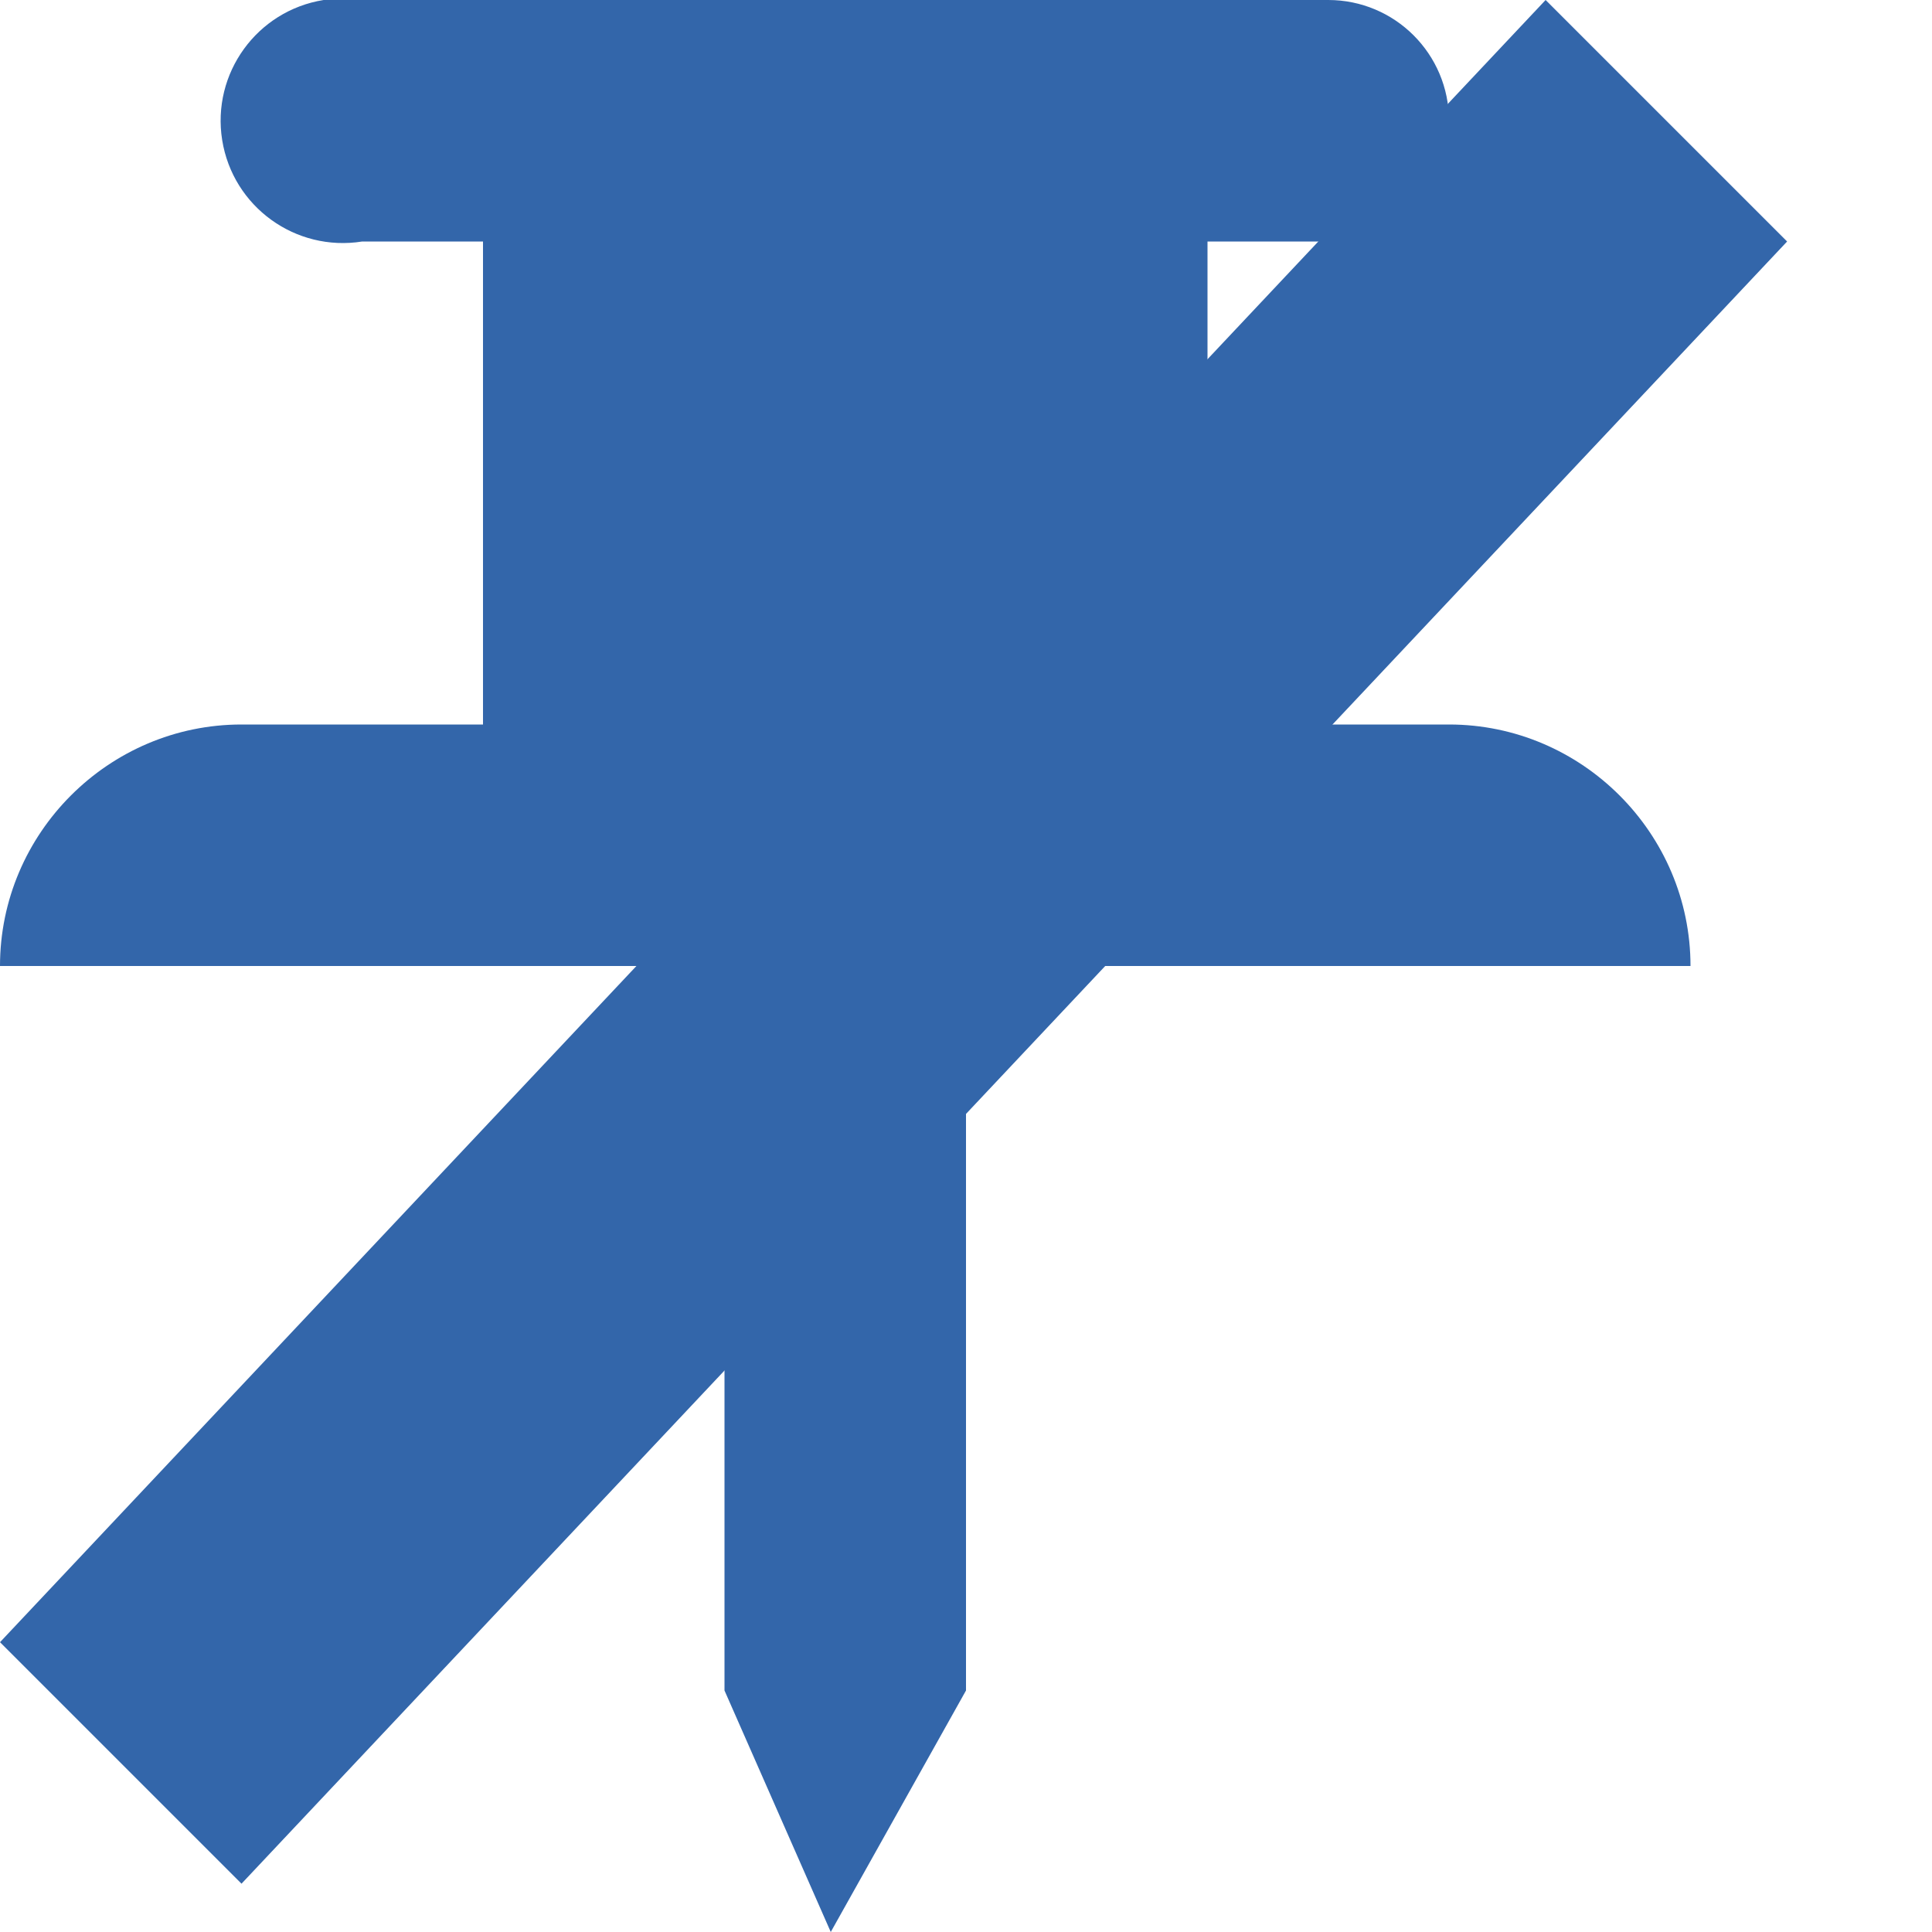
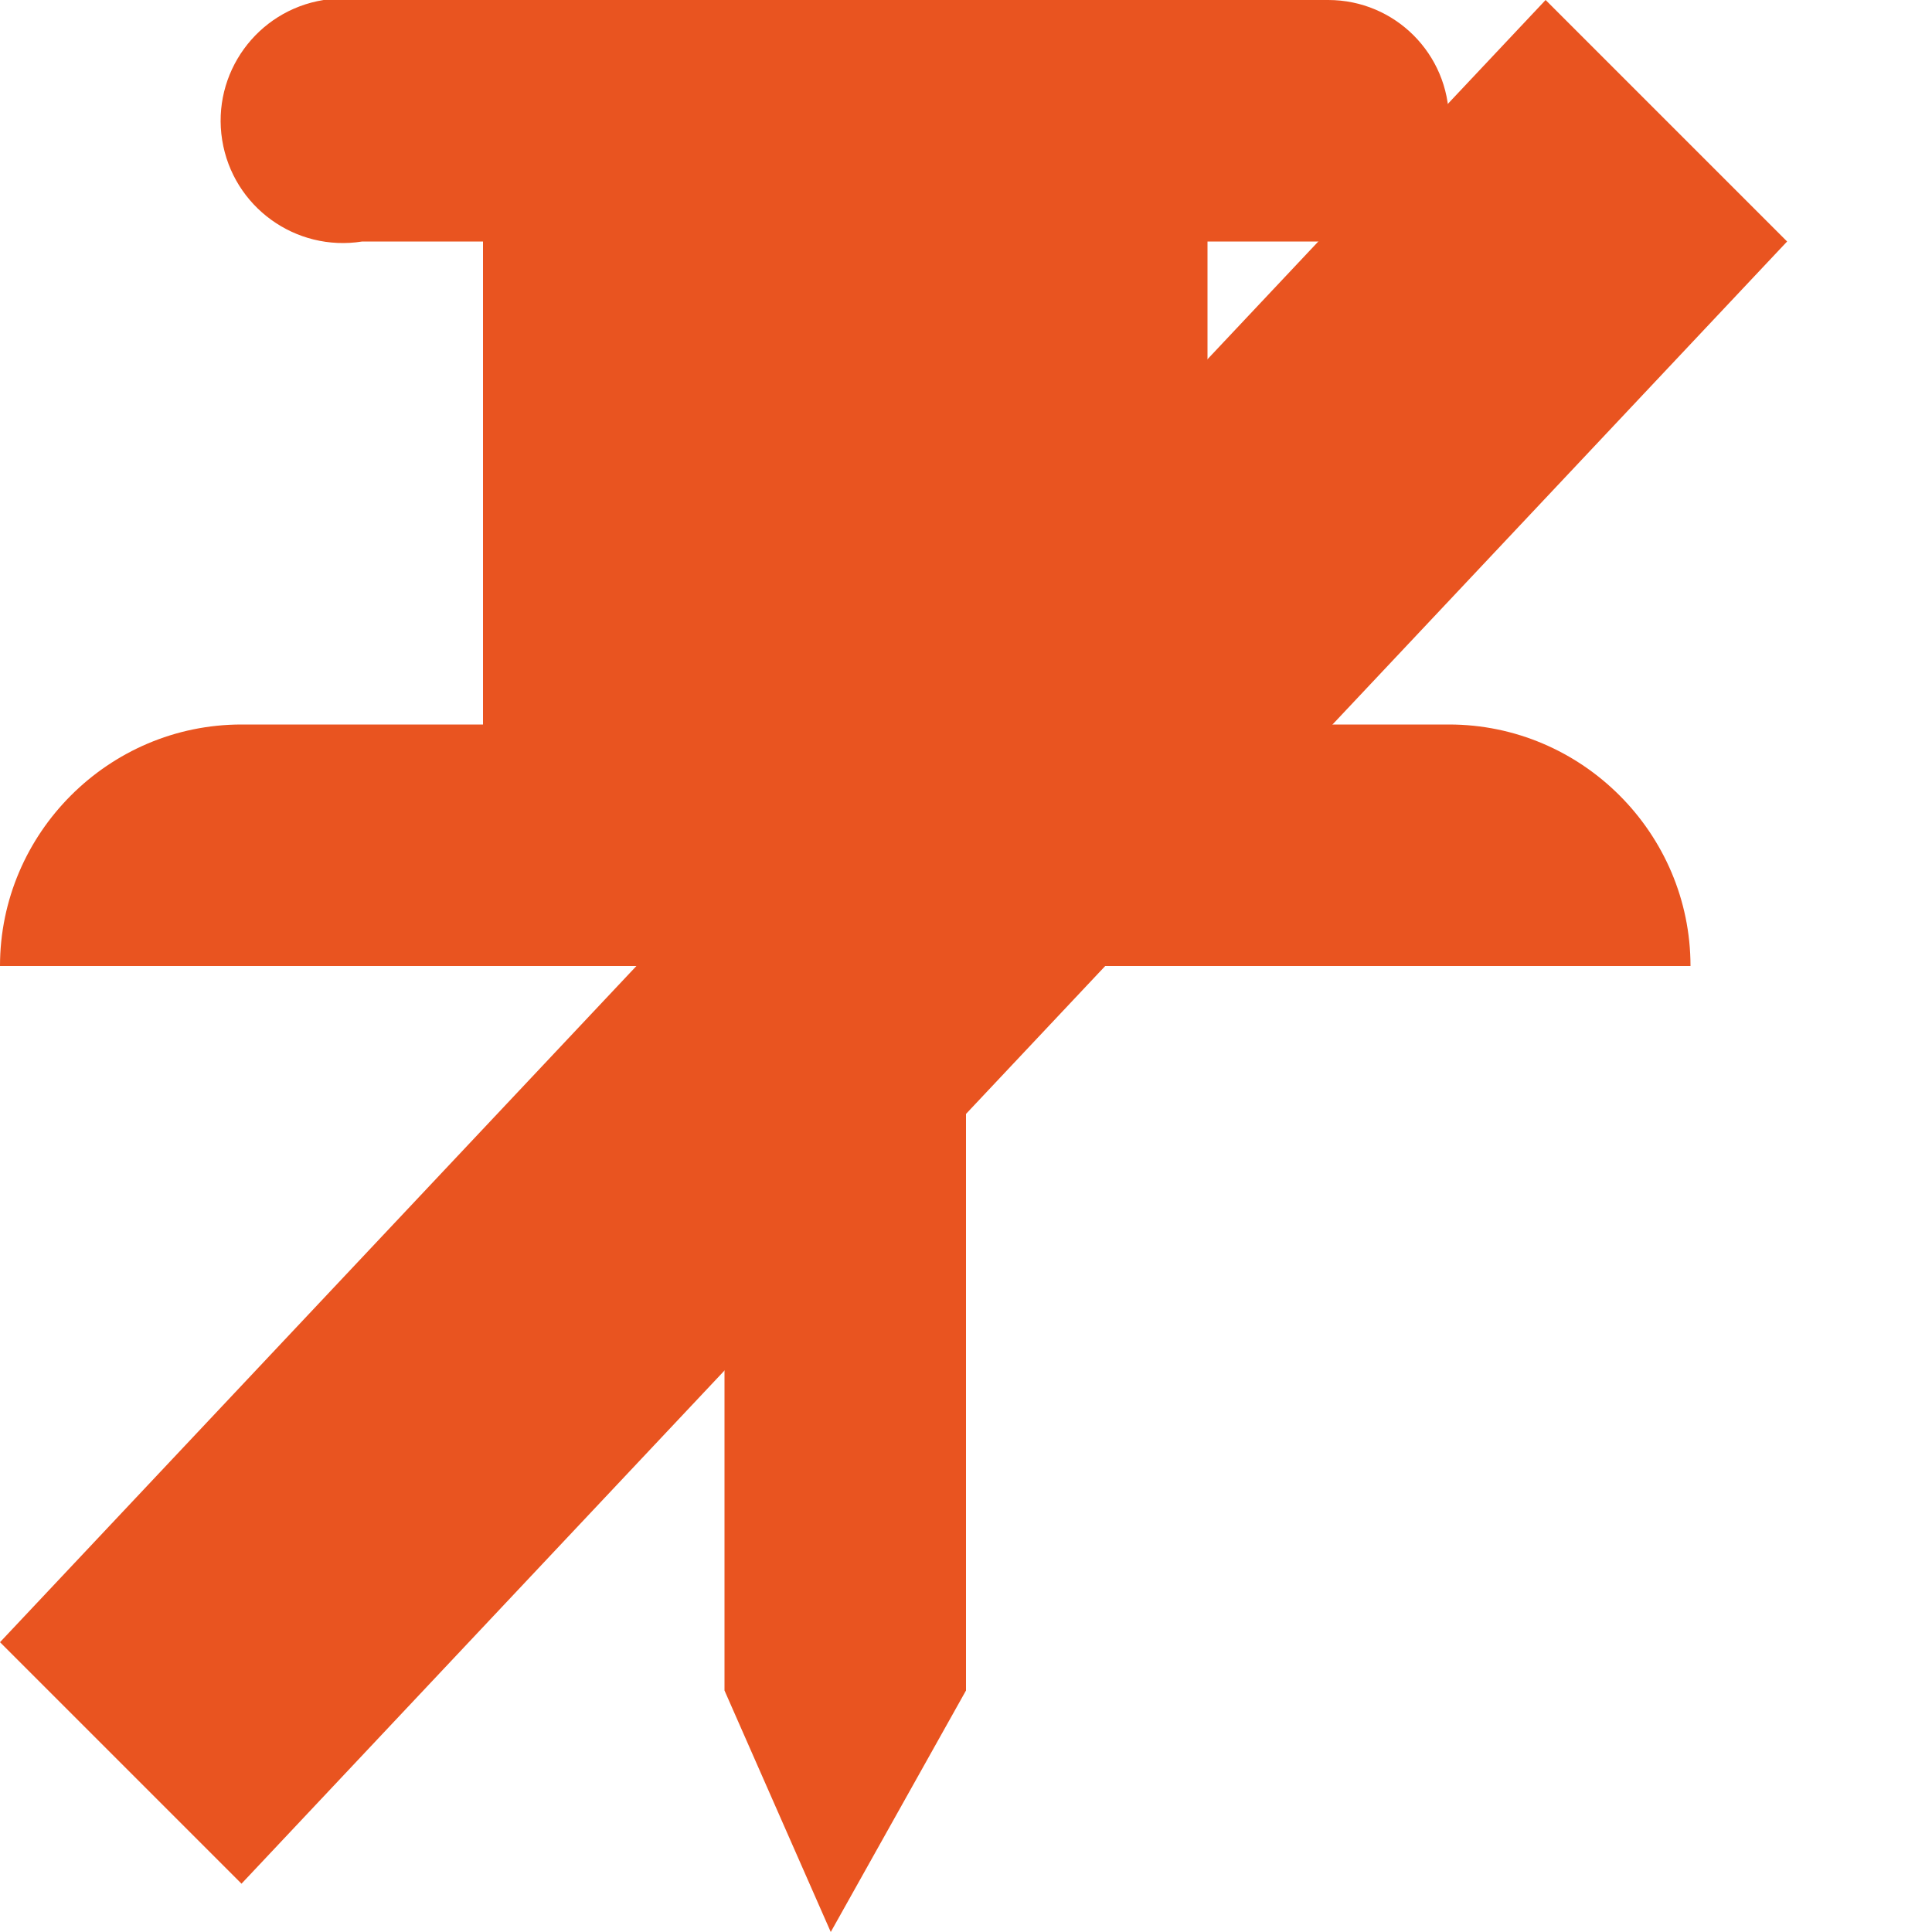
<svg xmlns="http://www.w3.org/2000/svg" width="8" height="8" viewBox="0 0 8 8">
-   <path style="fill:#3366aa;fill-opacity:1" d="M1.34 0a.5.5 0 0 0 .16 1h.5v2h-1c-.55 0-1 .45-1 1h3v3l.44 1 .56-1v-3h3c0-.55-.45-1-1-1h-1v-2h.5a.5.5 0 1 0 0-1h-4a.5.5 0 0 0-.09 0 .5.5 0 0 0-.06 0z" />
-   <path style="fill:#3366aa;fill-opacity:1" d="m6.4 0l1 1 -6.4 6.8 -1 -1z" />
+   <path style="fill:#E95420;fill-opacity:1" d="M1.34 0a.5.5 0 0 0 .16 1h.5v2h-1c-.55 0-1 .45-1 1h3v3l.44 1 .56-1v-3h3c0-.55-.45-1-1-1h-1v-2h.5a.5.5 0 1 0 0-1h-4a.5.5 0 0 0-.09 0 .5.5 0 0 0-.06 0z" />
+   <path style="fill:#E95420;fill-opacity:1" d="m6.4 0l1 1 -6.4 6.8 -1 -1z" />
</svg>
